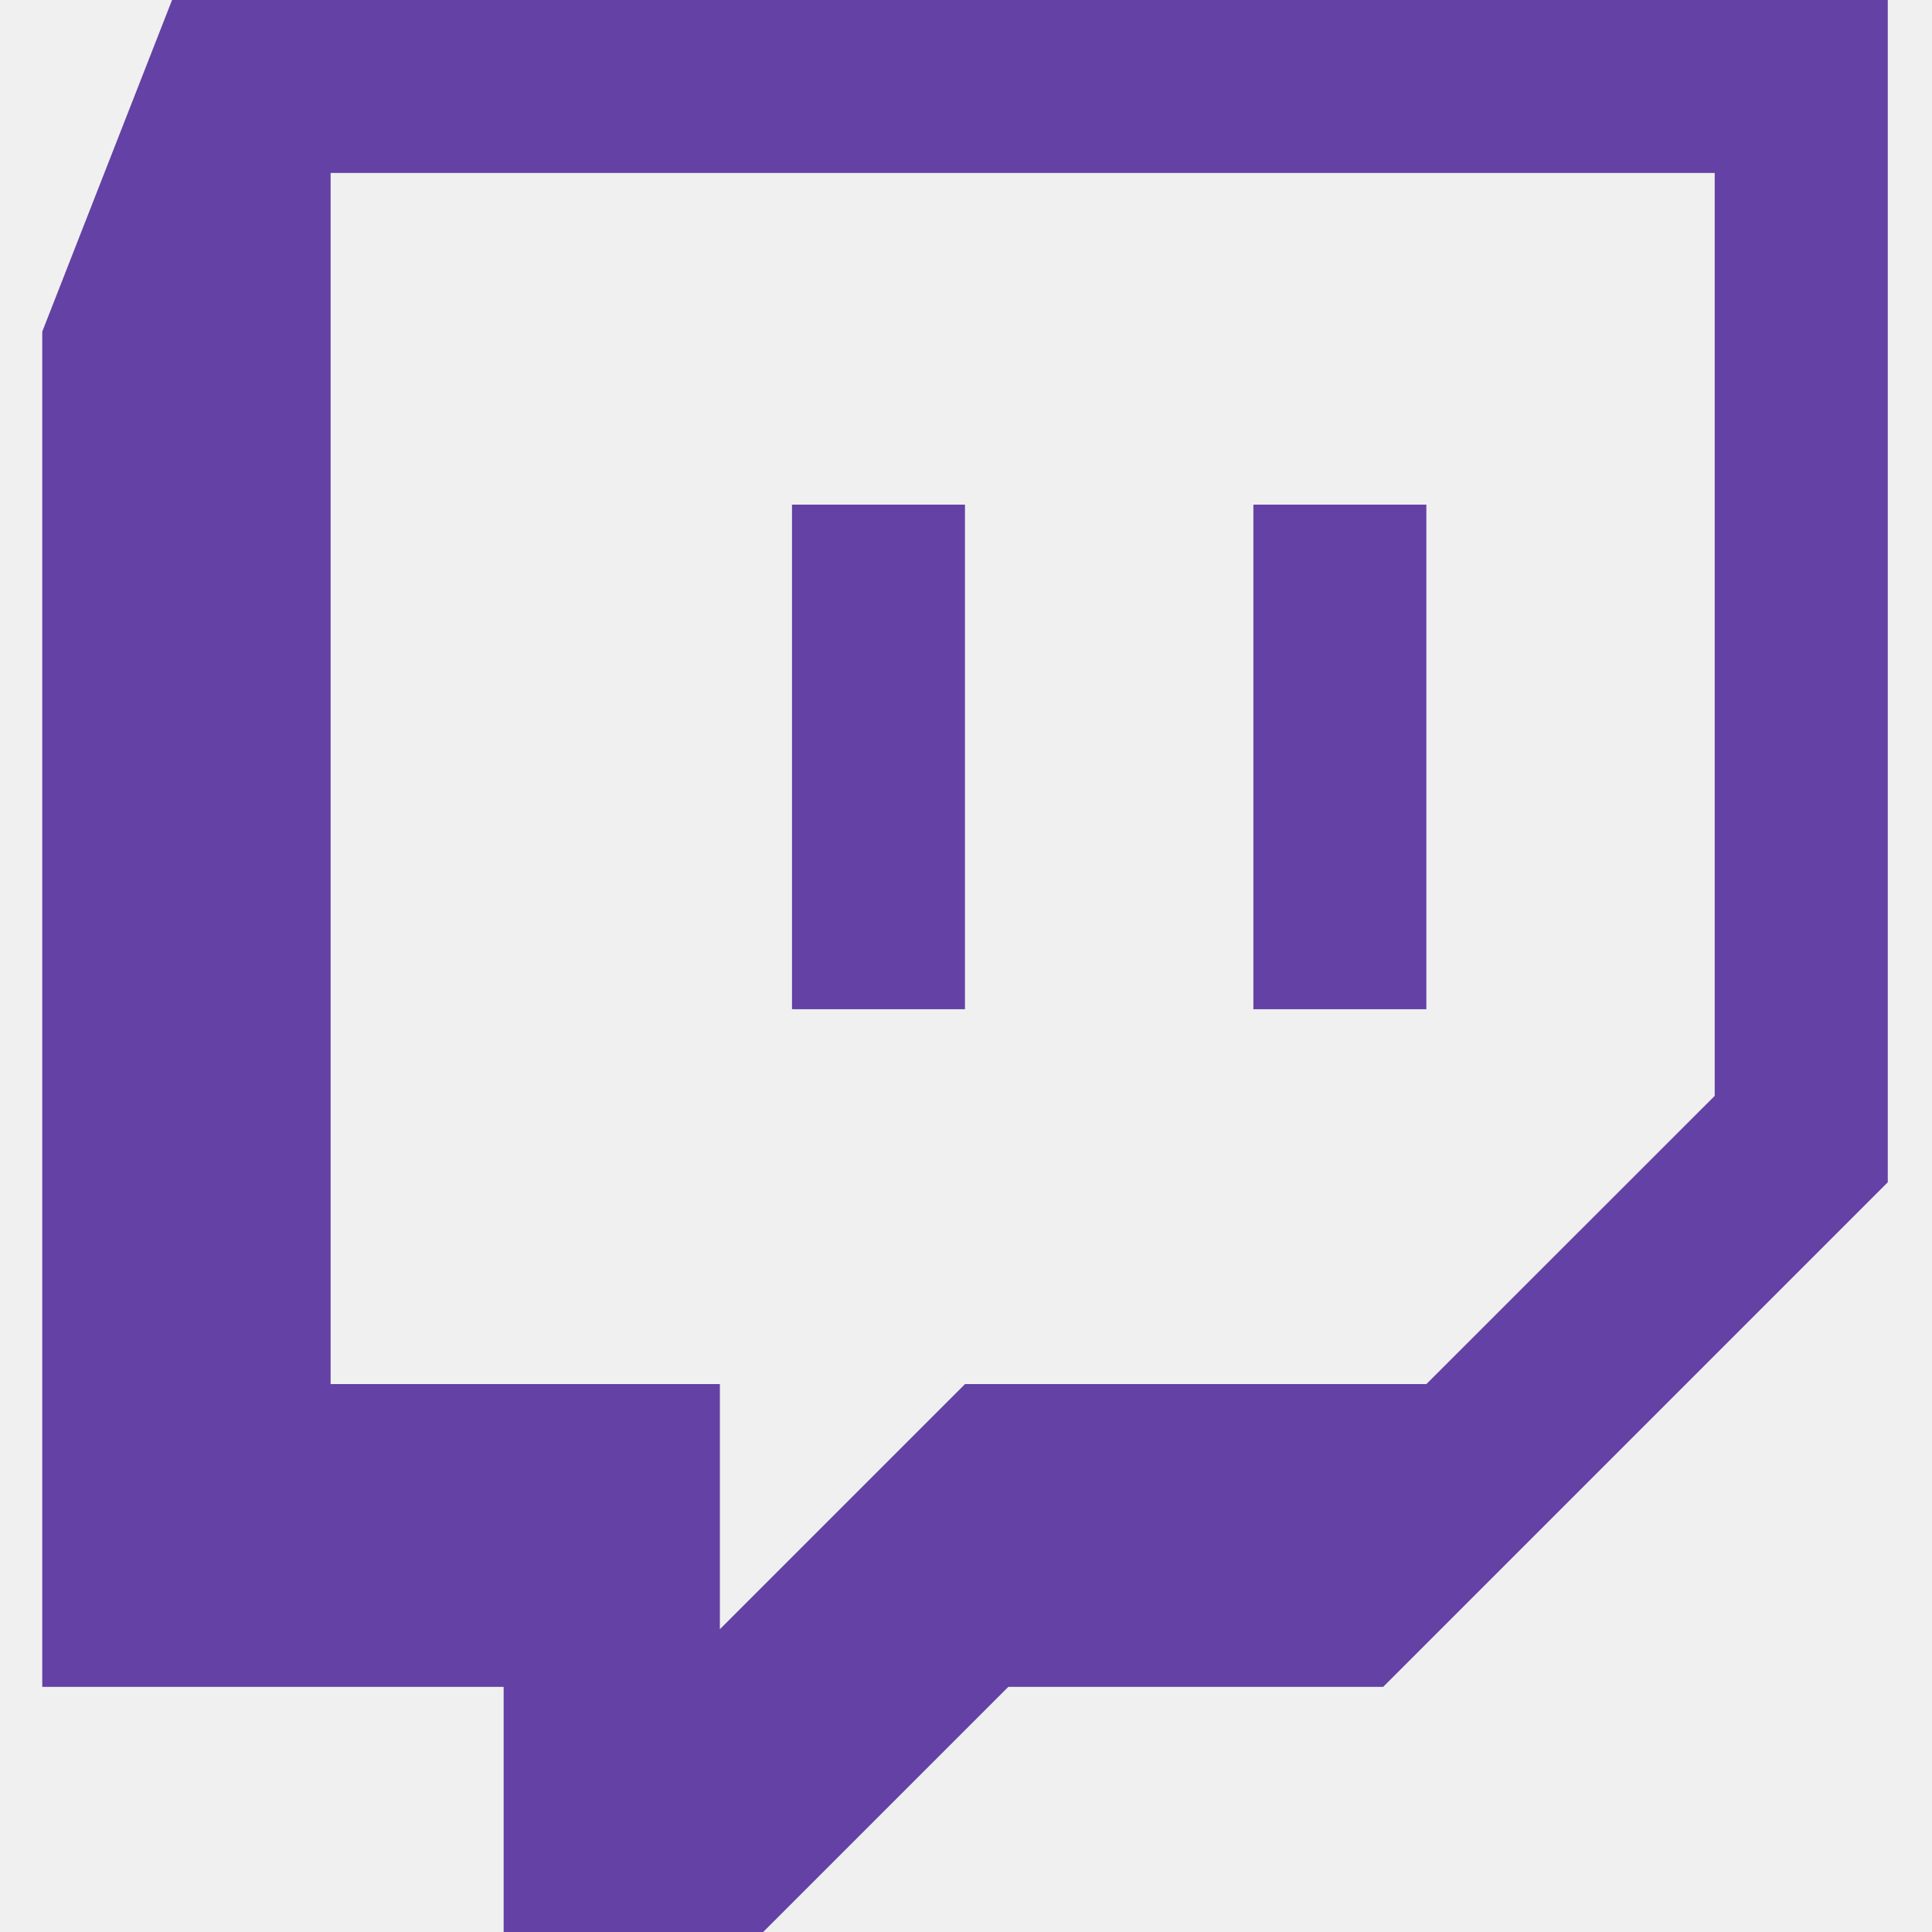
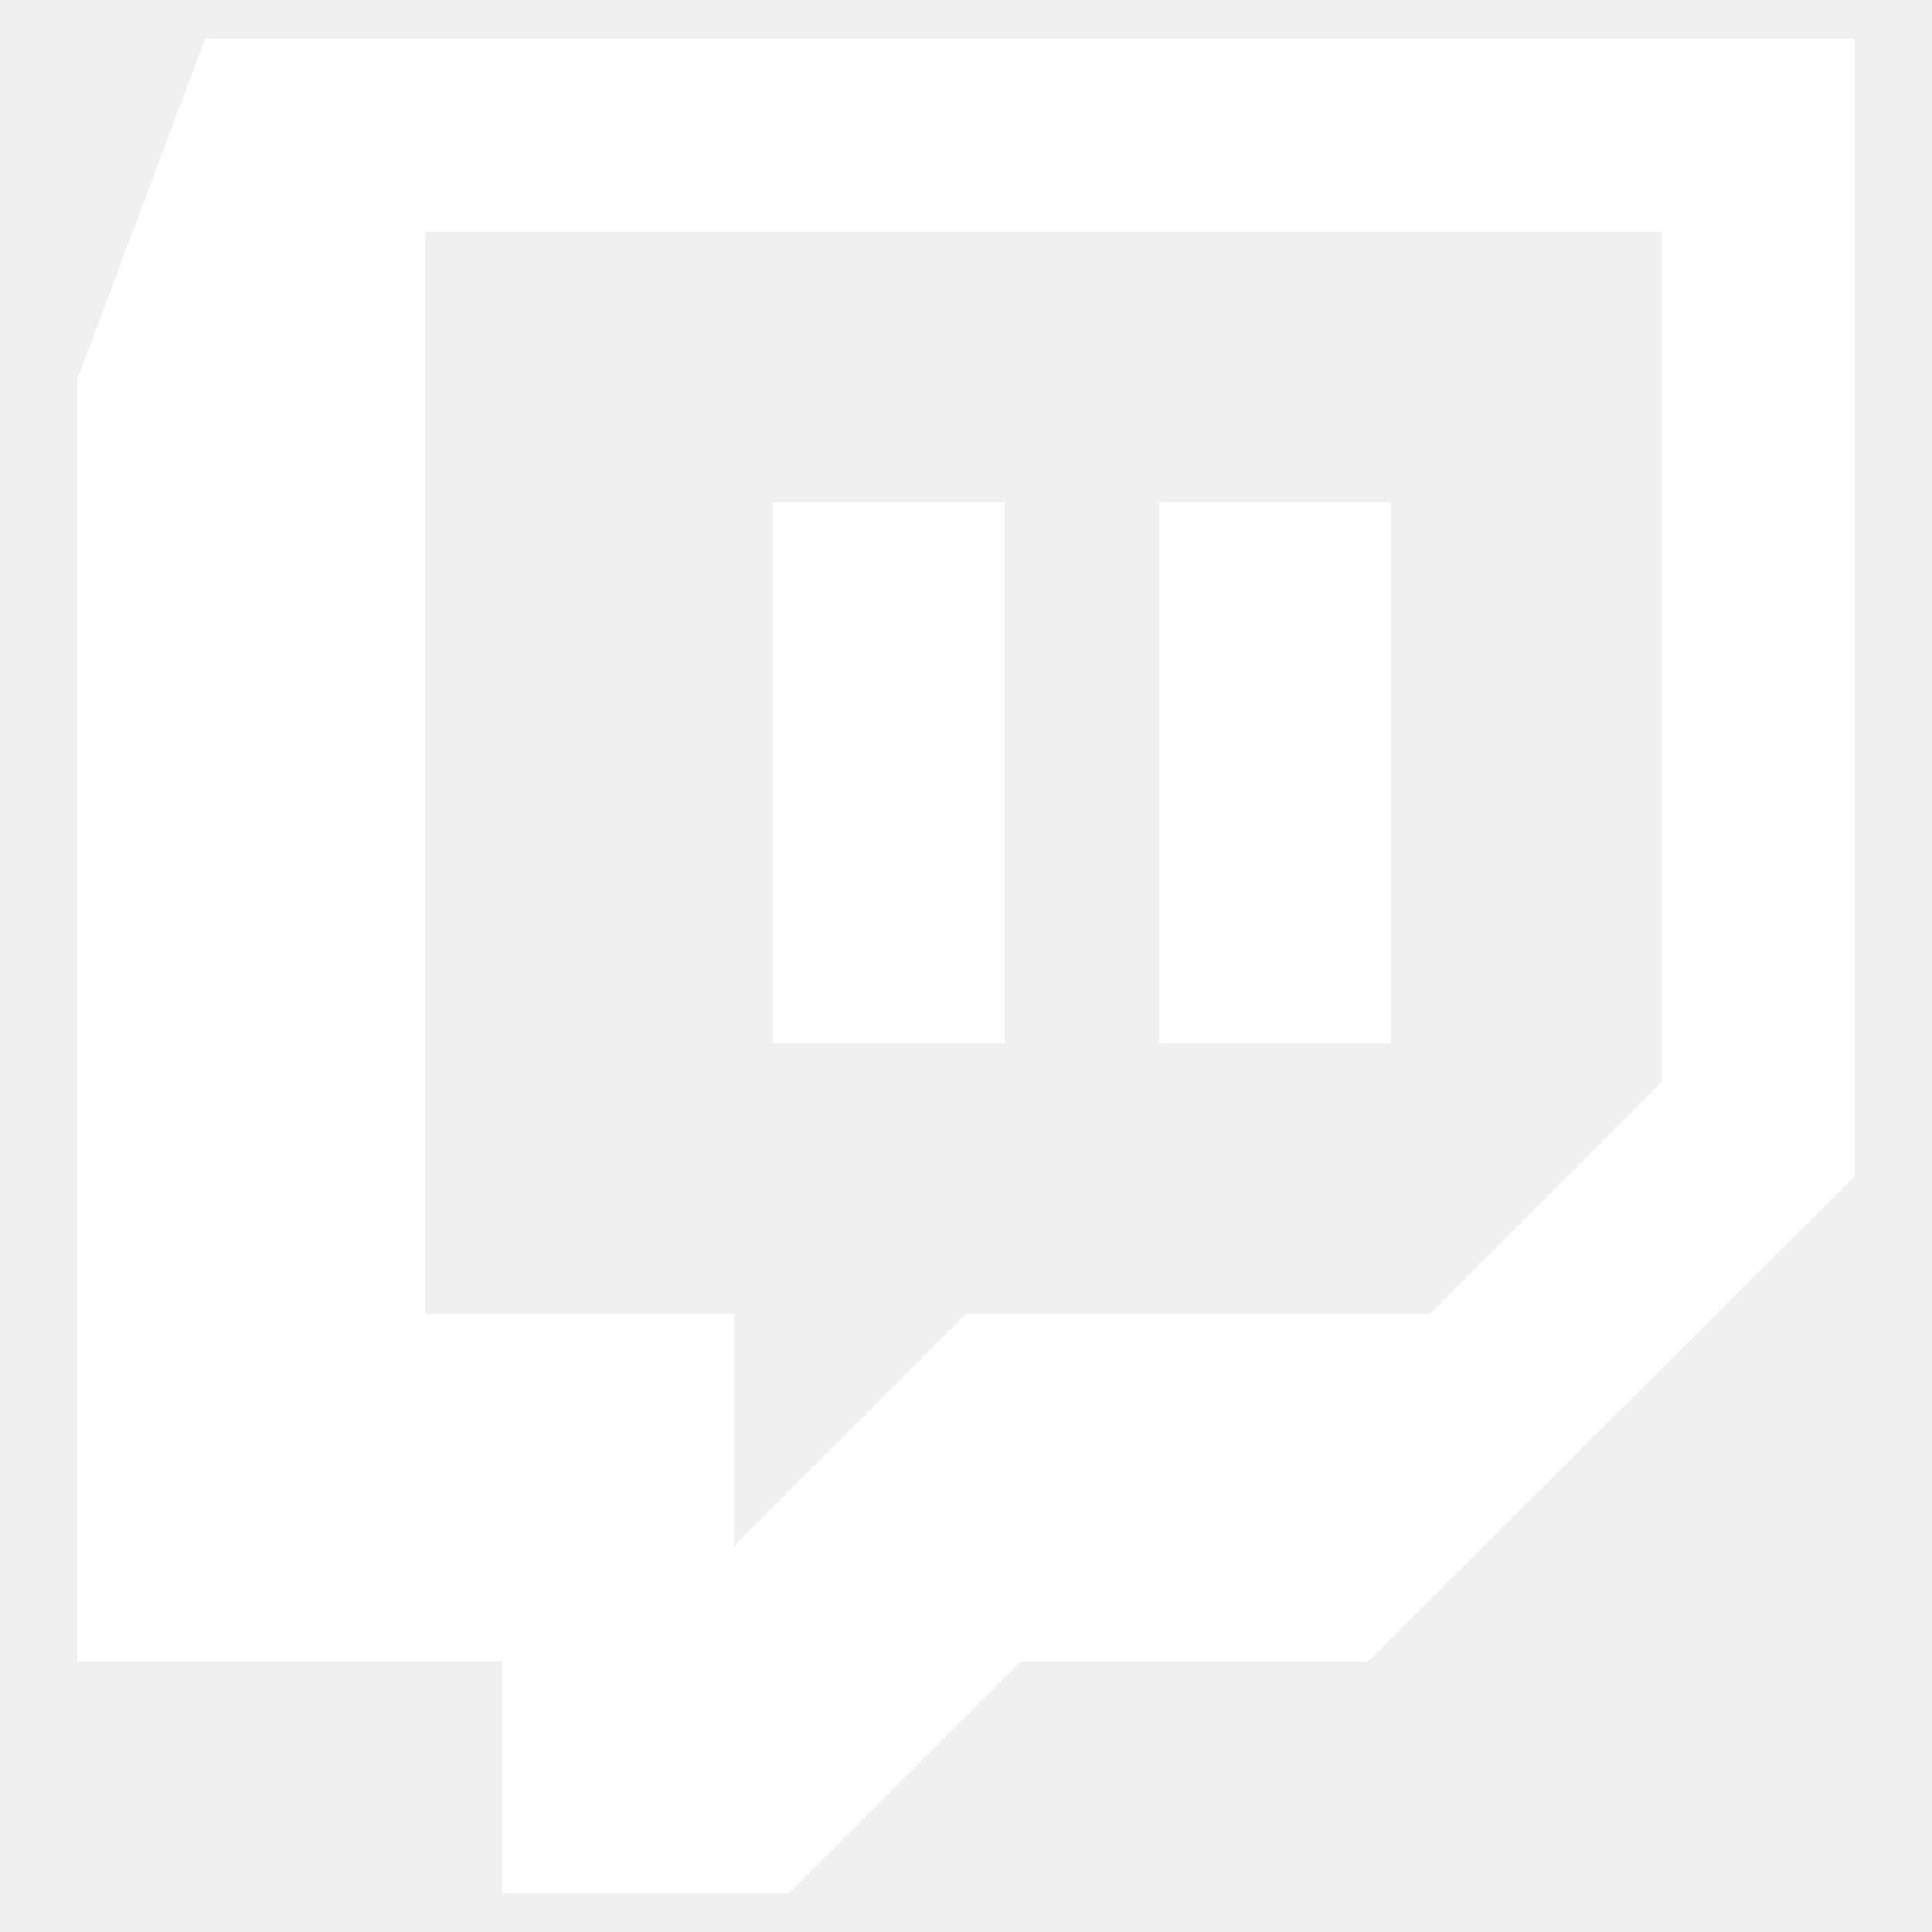
- <svg xmlns="http://www.w3.org/2000/svg" width="64" height="64">
-   <path d="M5.7 0L1.4 10.985V55.88h15.284V64h8.597l8.12-8.12h12.418l16.716-16.716V0H5.7zm51.104 36.3L47.25 45.85H31.967l-8.12 8.12v-8.12H10.952V5.73h45.85V36.3zM47.25 16.716v16.716h-5.73V16.716h5.73zm-15.284 0v16.716h-5.73V16.716h5.73z" fill="#6441a4" fill-rule="evenodd" />
+ <svg xmlns="http://www.w3.org/2000/svg" x="0px" y="0px" width="60" height="60" viewBox="0 0 50 50" style=" fill:#ffffff;">
+   <path d="M 5.312 1 L 2 9.812 L 2 43 L 13 43 L 13 49 L 20.406 49 L 26.406 43 L 35.406 43 L 48 30.438 L 48 1 Z M 11 6 L 43 6 L 43 28 L 37 34 L 25 34 L 19 40 L 19 34 L 11 34 Z M 20 13 L 20 27 L 26 27 L 26 13 Z M 30 13 L 30 27 L 36 27 L 36 13 Z" />
</svg>
